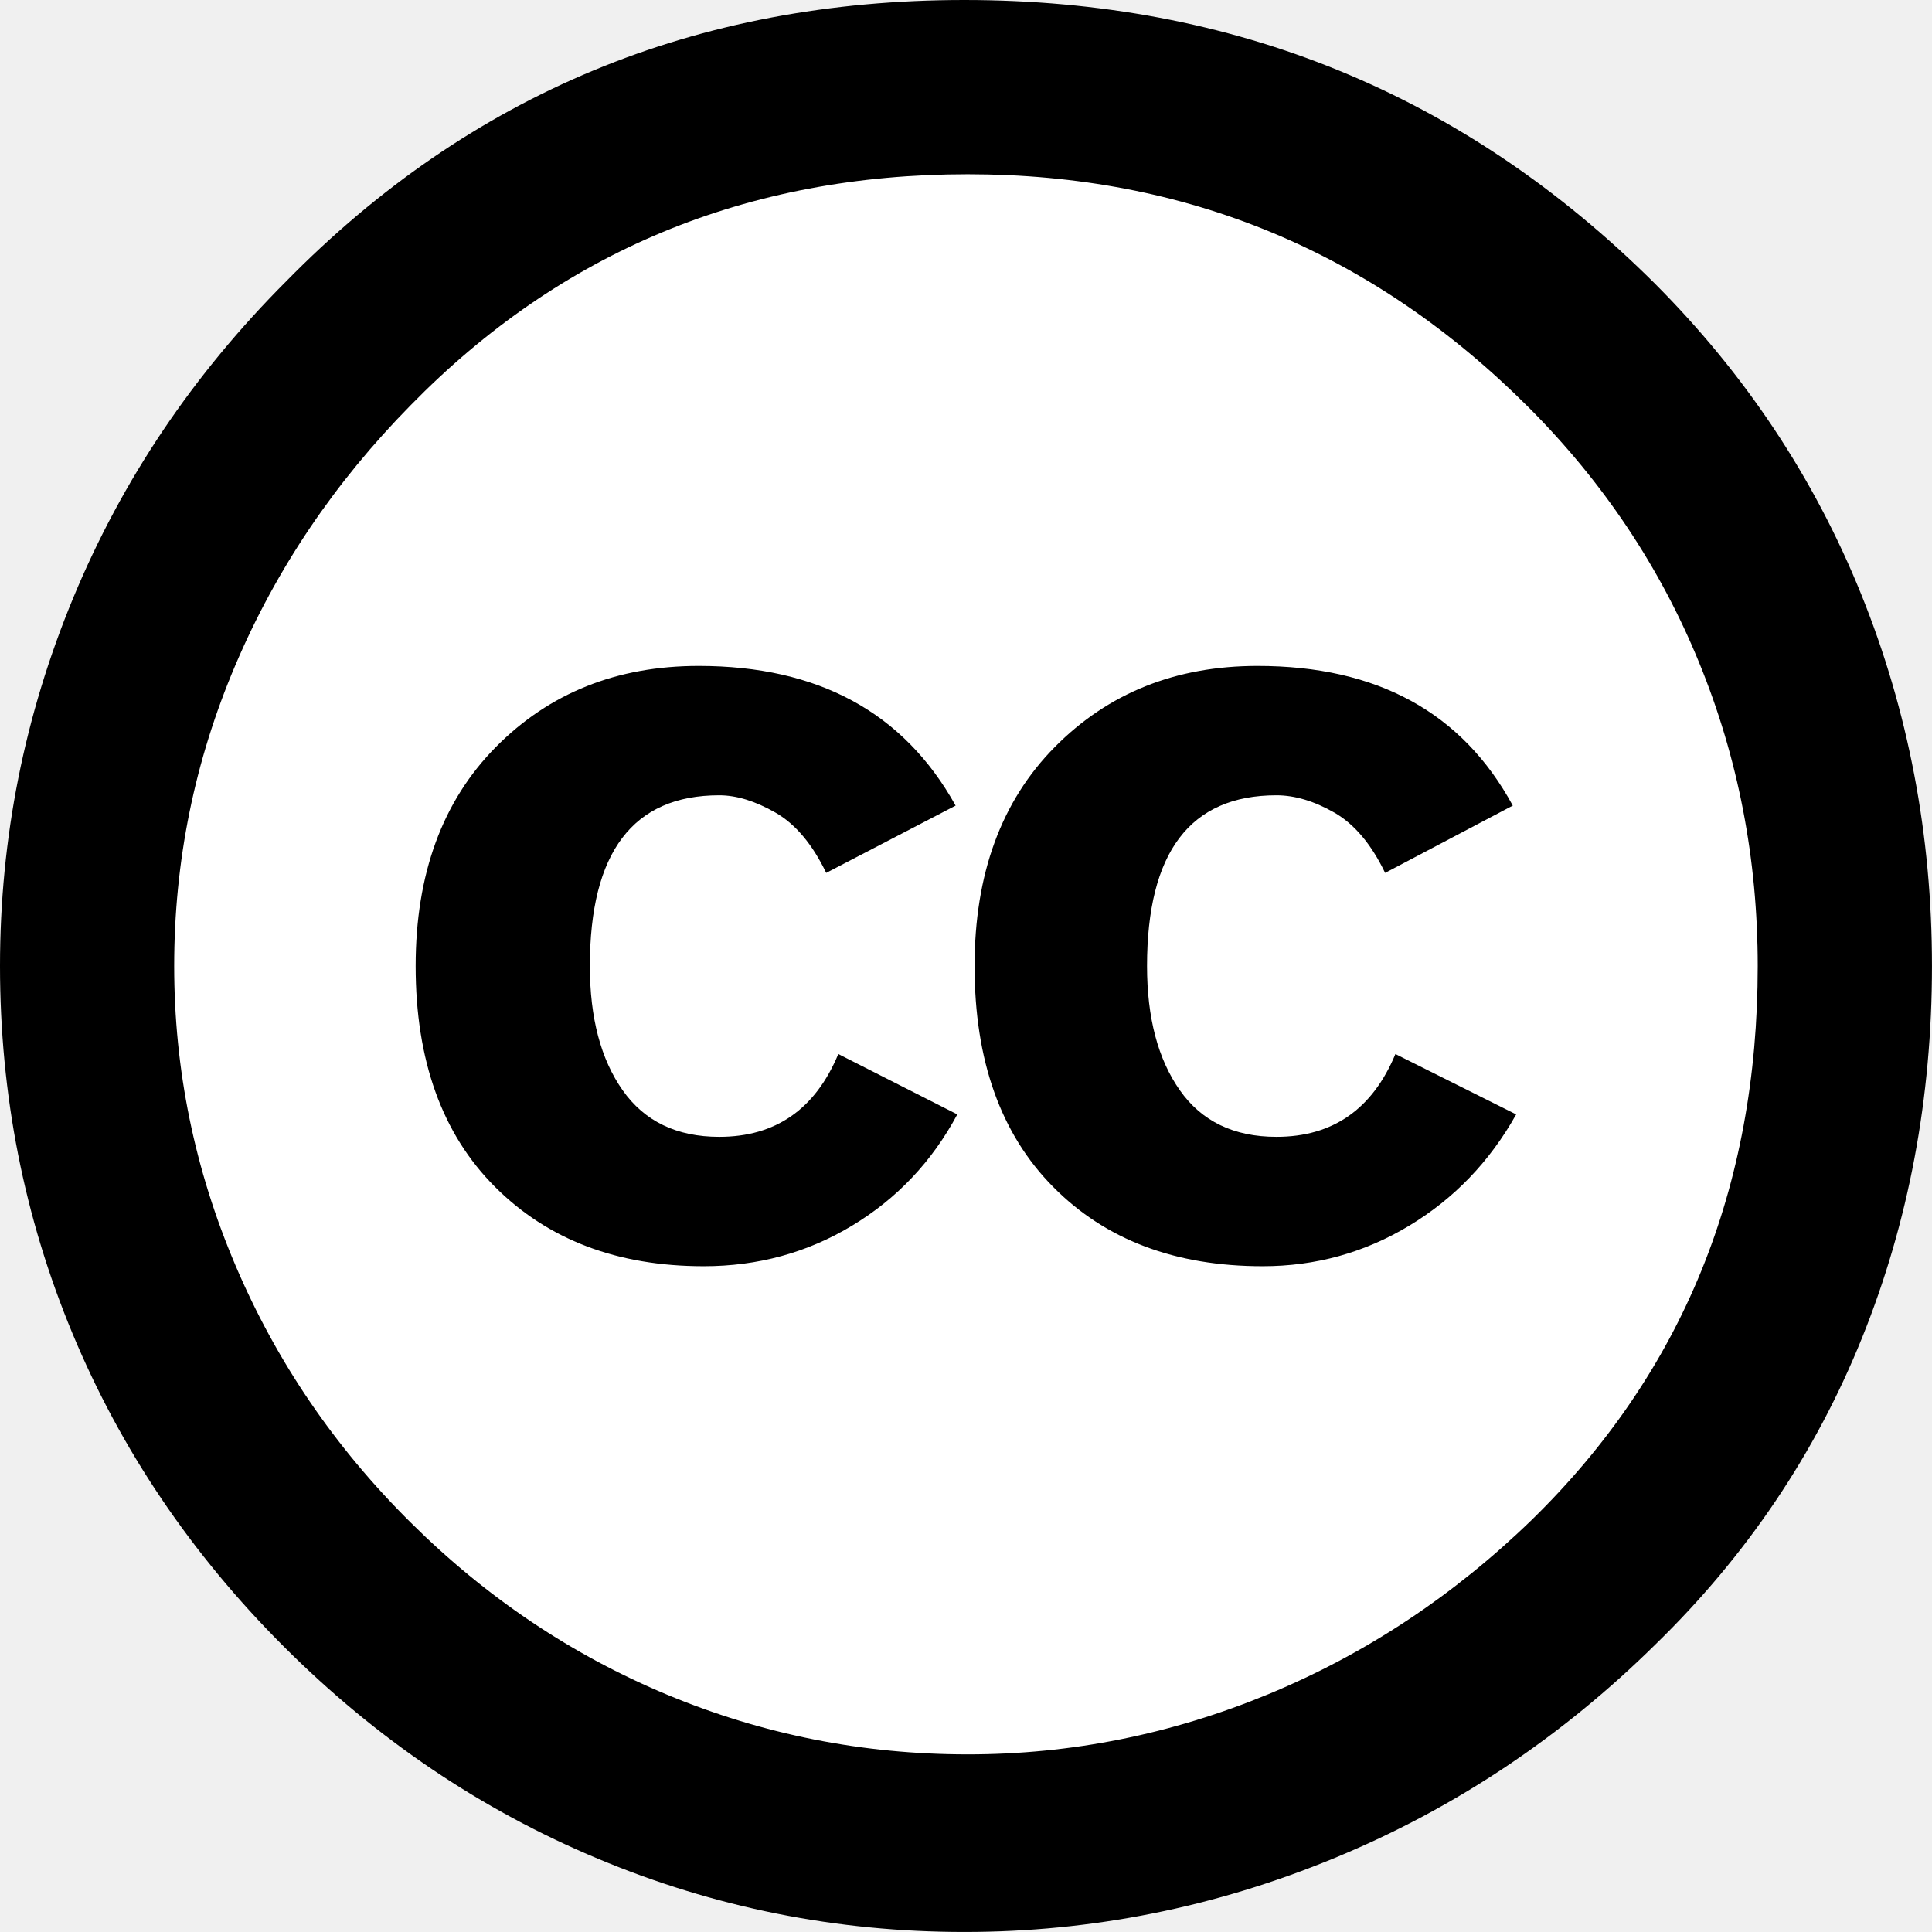
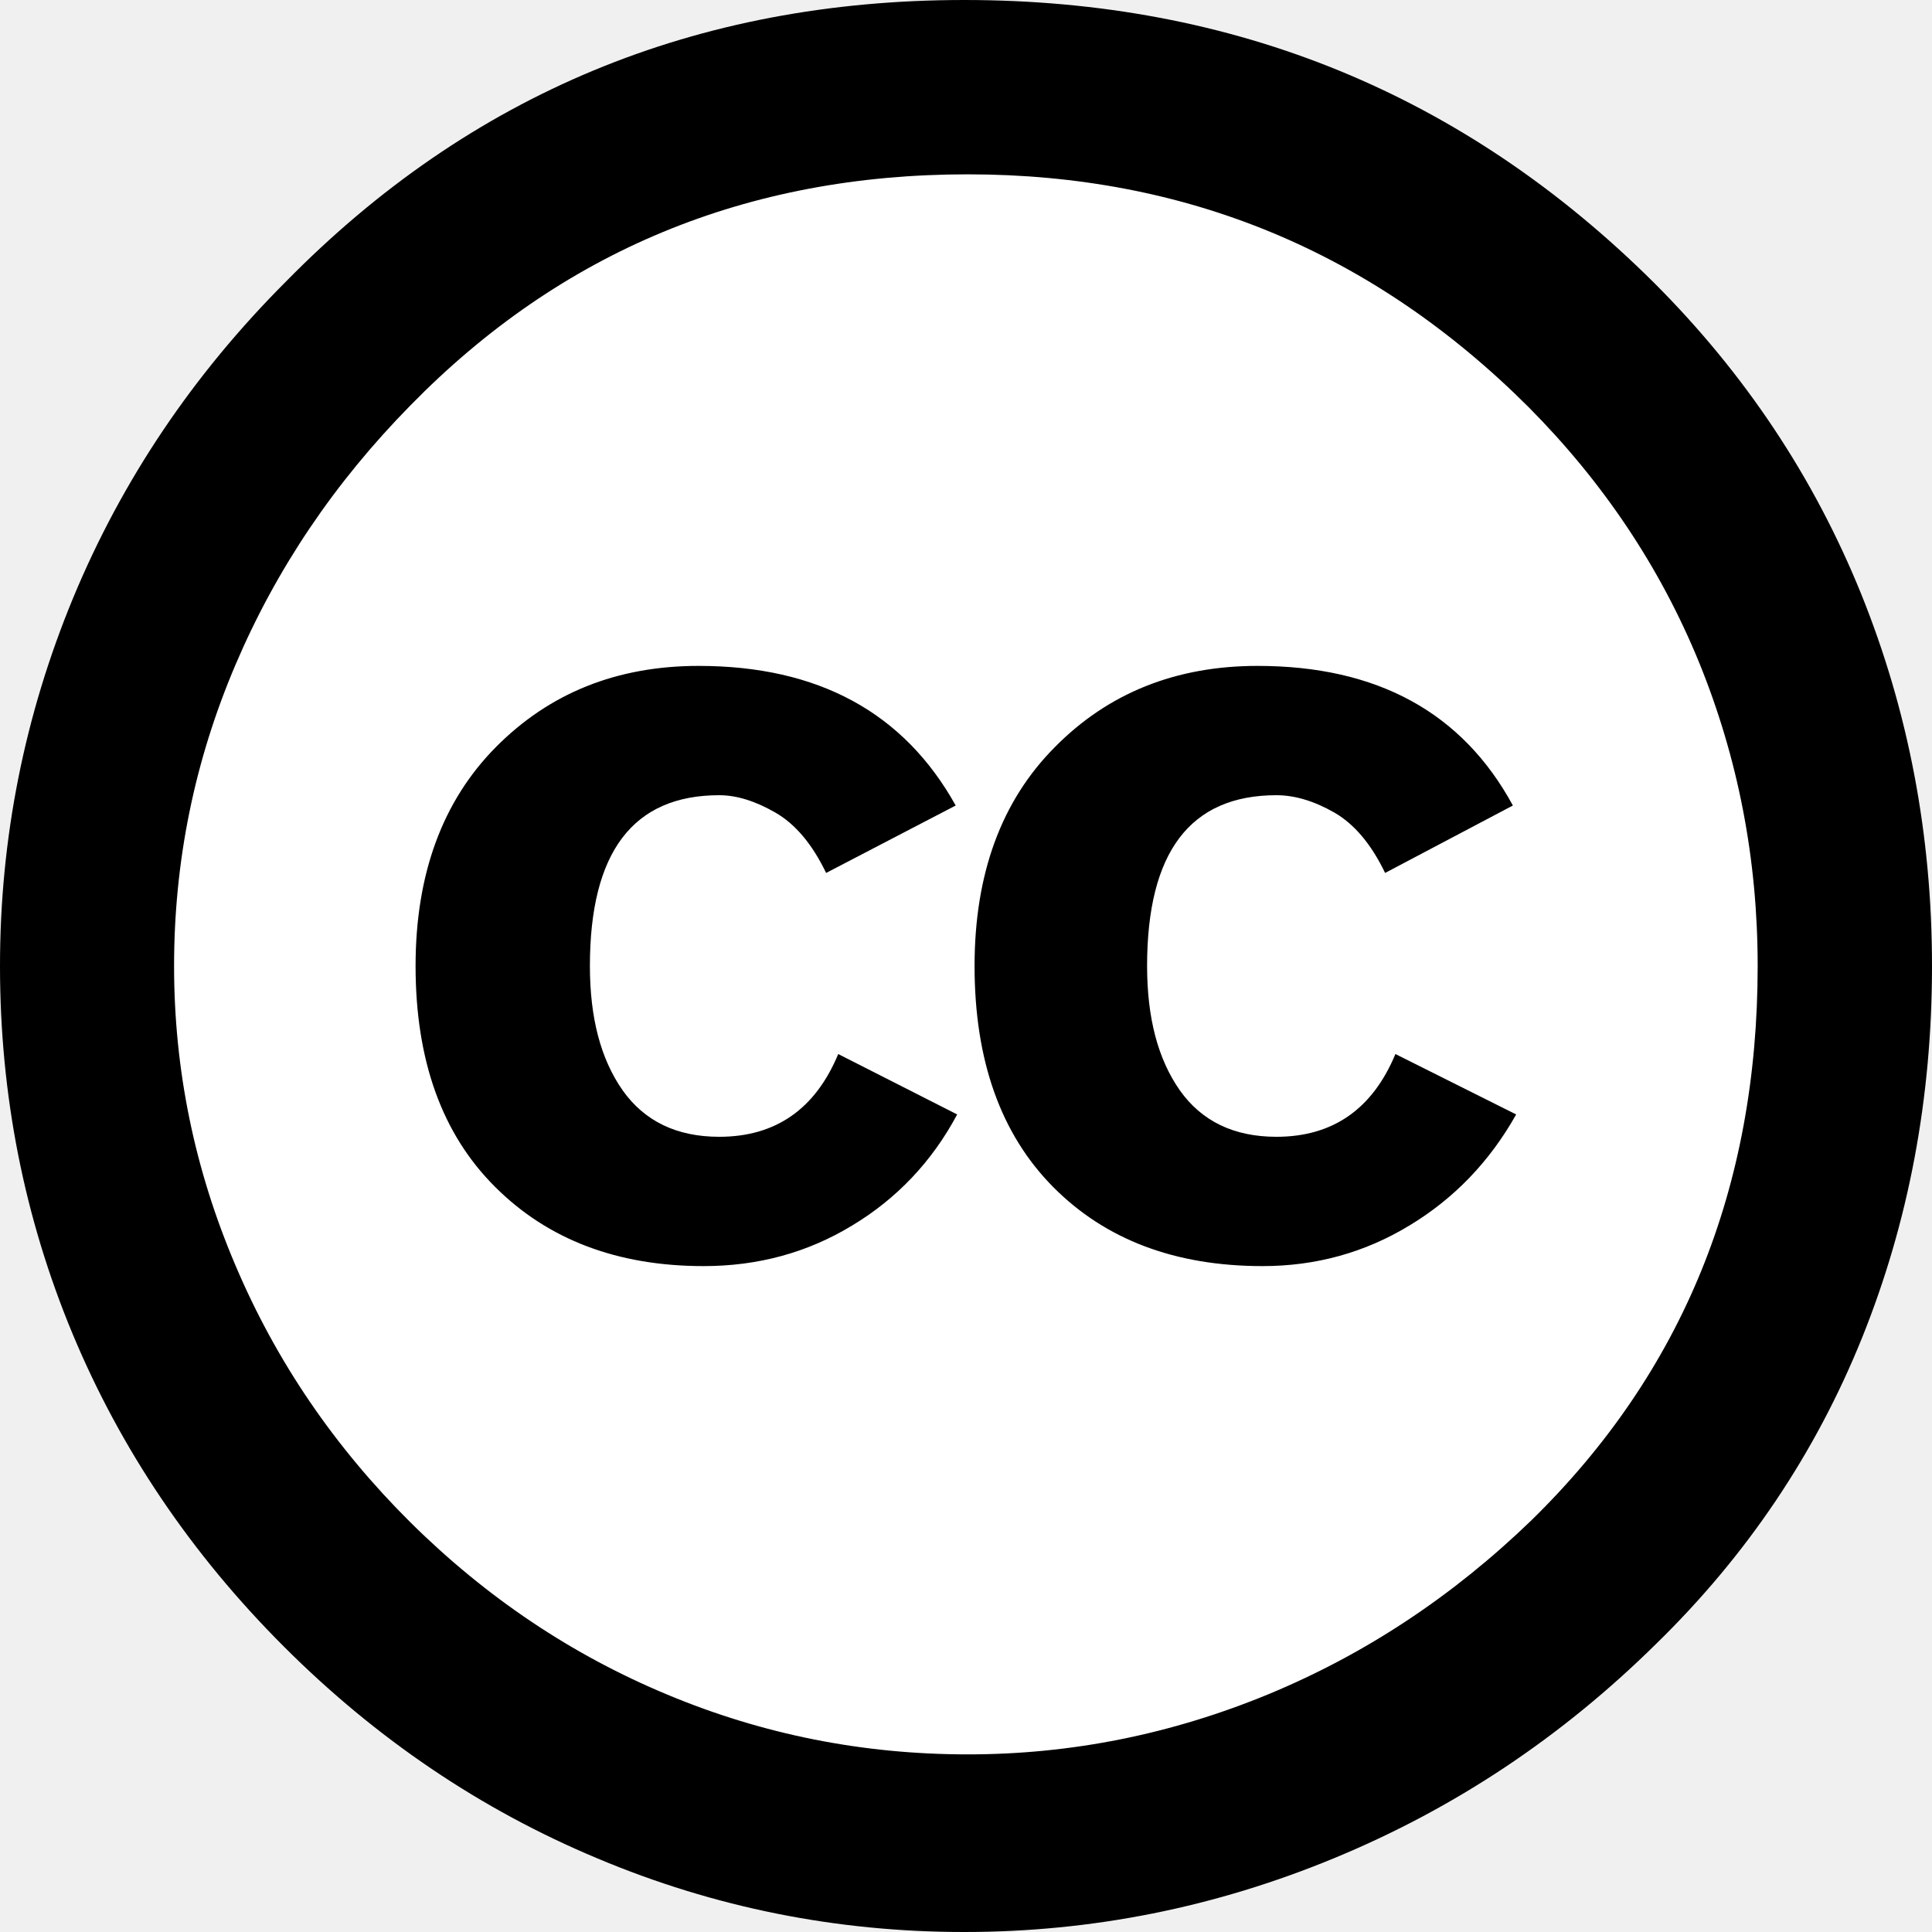
- <svg xmlns="http://www.w3.org/2000/svg" version="1.0" id="Layer_1" x="0px" y="0px" width="64px" height="64px" viewBox="5.5 -3.5 64 64" enable-background="new 5.5 -3.5 64 64" xml:space="preserve">
-   <g>
-     <circle fill="#FFFFFF" cx="37.785" cy="28.501" r="28.836" />
-     <path d="M37.441-3.5c8.951,0,16.572,3.125,22.857,9.372c3.008,3.009,5.295,6.448,6.857,10.314   c1.561,3.867,2.344,7.971,2.344,12.314c0,4.381-0.773,8.486-2.314,12.313c-1.543,3.828-3.82,7.21-6.828,10.143   c-3.123,3.085-6.666,5.448-10.629,7.086c-3.961,1.638-8.057,2.457-12.285,2.457s-8.276-0.808-12.143-2.429   c-3.866-1.618-7.333-3.961-10.4-7.027c-3.067-3.066-5.4-6.524-7-10.372S5.5,32.767,5.5,28.5c0-4.229,0.809-8.295,2.428-12.2   c1.619-3.905,3.972-7.4,7.057-10.486C21.08-0.394,28.565-3.5,37.441-3.5z M37.557,2.272c-7.314,0-13.467,2.553-18.458,7.657   c-2.515,2.553-4.448,5.419-5.8,8.6c-1.354,3.181-2.029,6.505-2.029,9.972c0,3.429,0.675,6.734,2.029,9.913   c1.353,3.183,3.285,6.021,5.8,8.516c2.514,2.496,5.351,4.399,8.515,5.715c3.161,1.314,6.476,1.971,9.943,1.971   c3.428,0,6.75-0.665,9.973-1.999c3.219-1.335,6.121-3.257,8.713-5.771c4.99-4.876,7.484-10.99,7.484-18.344   c0-3.543-0.648-6.895-1.943-10.057c-1.293-3.162-3.18-5.98-5.654-8.458C50.984,4.844,44.795,2.272,37.557,2.272z M37.156,23.187   l-4.287,2.229c-0.458-0.951-1.019-1.619-1.685-2c-0.667-0.38-1.286-0.571-1.858-0.571c-2.856,0-4.286,1.885-4.286,5.657   c0,1.714,0.362,3.084,1.085,4.113c0.724,1.029,1.791,1.544,3.201,1.544c1.867,0,3.181-0.915,3.944-2.743l3.942,2   c-0.838,1.563-2,2.791-3.486,3.686c-1.484,0.896-3.123,1.343-4.914,1.343c-2.857,0-5.163-0.875-6.915-2.629   c-1.752-1.752-2.628-4.19-2.628-7.313c0-3.048,0.886-5.466,2.657-7.257c1.771-1.79,4.009-2.686,6.715-2.686   C32.604,18.558,35.441,20.101,37.156,23.187z M55.613,23.187l-4.229,2.229c-0.457-0.951-1.02-1.619-1.686-2   c-0.668-0.38-1.307-0.571-1.914-0.571c-2.857,0-4.287,1.885-4.287,5.657c0,1.714,0.363,3.084,1.086,4.113   c0.723,1.029,1.789,1.544,3.201,1.544c1.865,0,3.18-0.915,3.941-2.743l4,2c-0.875,1.563-2.057,2.791-3.541,3.686   c-1.486,0.896-3.105,1.343-4.857,1.343c-2.896,0-5.209-0.875-6.941-2.629c-1.736-1.752-2.602-4.19-2.602-7.313   c0-3.048,0.885-5.466,2.658-7.257c1.77-1.79,4.008-2.686,6.713-2.686C51.117,18.558,53.938,20.101,55.613,23.187z" />
+ <svg xmlns="http://www.w3.org/2000/svg" width="30px" height="30px" viewBox="0 0 30 30" version="1.1">
+   <g id="surface1">
+     <path style=" stroke:none;fill-rule:nonzero;fill:rgb(100%,100%,100%);fill-opacity:1;" d="M 28.652 15 C 28.652 7.535 22.598 1.484 15.133 1.484 C 7.668 1.484 1.617 7.535 1.617 15 C 1.617 22.465 7.668 28.516 15.133 28.516 C 22.598 28.516 28.652 22.465 28.652 15 Z M 28.652 15 " />
+     <path style=" stroke:none;fill-rule:nonzero;fill:rgb(0%,0%,0%);fill-opacity:1;" d="M 14.973 0 C 19.168 0 22.742 1.465 25.688 4.395 C 27.098 5.805 28.168 7.414 28.902 9.227 C 29.633 11.039 30 12.965 30 15 C 30 17.055 29.637 18.977 28.914 20.773 C 28.191 22.566 27.125 24.152 25.715 25.527 C 24.25 26.973 22.59 28.078 20.73 28.848 C 18.875 29.617 16.957 30 14.973 30 C 12.992 30 11.094 29.621 9.281 28.859 C 7.469 28.102 5.844 27.004 4.406 25.566 C 2.969 24.129 1.875 22.508 1.125 20.707 C 0.375 18.902 0 17 0 15 C 0 13.02 0.379 11.113 1.137 9.281 C 1.898 7.449 3 5.812 4.445 4.367 C 7.305 1.457 10.812 0 14.973 0 Z M 15.027 2.707 C 11.598 2.707 8.715 3.902 6.375 6.293 C 5.195 7.492 4.289 8.836 3.656 10.324 C 3.02 11.816 2.703 13.375 2.703 15 C 2.703 16.609 3.02 18.156 3.656 19.648 C 4.289 21.141 5.195 22.469 6.375 23.641 C 7.555 24.809 8.883 25.699 10.367 26.316 C 11.848 26.934 13.402 27.242 15.027 27.242 C 16.633 27.242 18.191 26.93 19.703 26.305 C 21.211 25.68 22.57 24.777 23.785 23.602 C 26.125 21.312 27.293 18.449 27.293 15 C 27.293 13.34 26.988 11.77 26.383 10.285 C 25.777 8.805 24.891 7.484 23.734 6.32 C 21.32 3.91 18.418 2.707 15.027 2.707 Z M 14.84 12.508 L 12.828 13.555 C 12.613 13.109 12.352 12.797 12.039 12.617 C 11.727 12.438 11.438 12.348 11.168 12.348 C 9.828 12.348 9.16 13.234 9.16 15 C 9.16 15.805 9.328 16.445 9.668 16.93 C 10.008 17.41 10.508 17.652 11.168 17.652 C 12.043 17.652 12.66 17.223 13.016 16.367 L 14.863 17.305 C 14.473 18.035 13.926 18.613 13.23 19.031 C 12.535 19.453 11.766 19.66 10.926 19.66 C 9.59 19.66 8.508 19.25 7.688 18.43 C 6.863 17.609 6.453 16.465 6.453 15 C 6.453 13.574 6.871 12.438 7.699 11.602 C 8.531 10.762 9.578 10.34 10.848 10.34 C 12.703 10.34 14.035 11.062 14.84 12.508 Z M 23.492 12.508 L 21.508 13.555 C 21.293 13.109 21.031 12.797 20.719 12.617 C 20.406 12.438 20.105 12.348 19.82 12.348 C 18.48 12.348 17.812 13.234 17.812 15 C 17.812 15.805 17.98 16.445 18.32 16.93 C 18.66 17.41 19.16 17.652 19.82 17.652 C 20.695 17.652 21.312 17.223 21.668 16.367 L 23.543 17.305 C 23.133 18.035 22.578 18.613 21.883 19.031 C 21.188 19.453 20.426 19.66 19.605 19.66 C 18.25 19.66 17.164 19.25 16.352 18.43 C 15.539 17.609 15.133 16.465 15.133 15 C 15.133 13.574 15.547 12.438 16.379 11.602 C 17.207 10.762 18.258 10.34 19.527 10.34 C 21.383 10.34 22.707 11.062 23.492 12.508 Z M 23.492 12.508 " />
  </g>
</svg>
